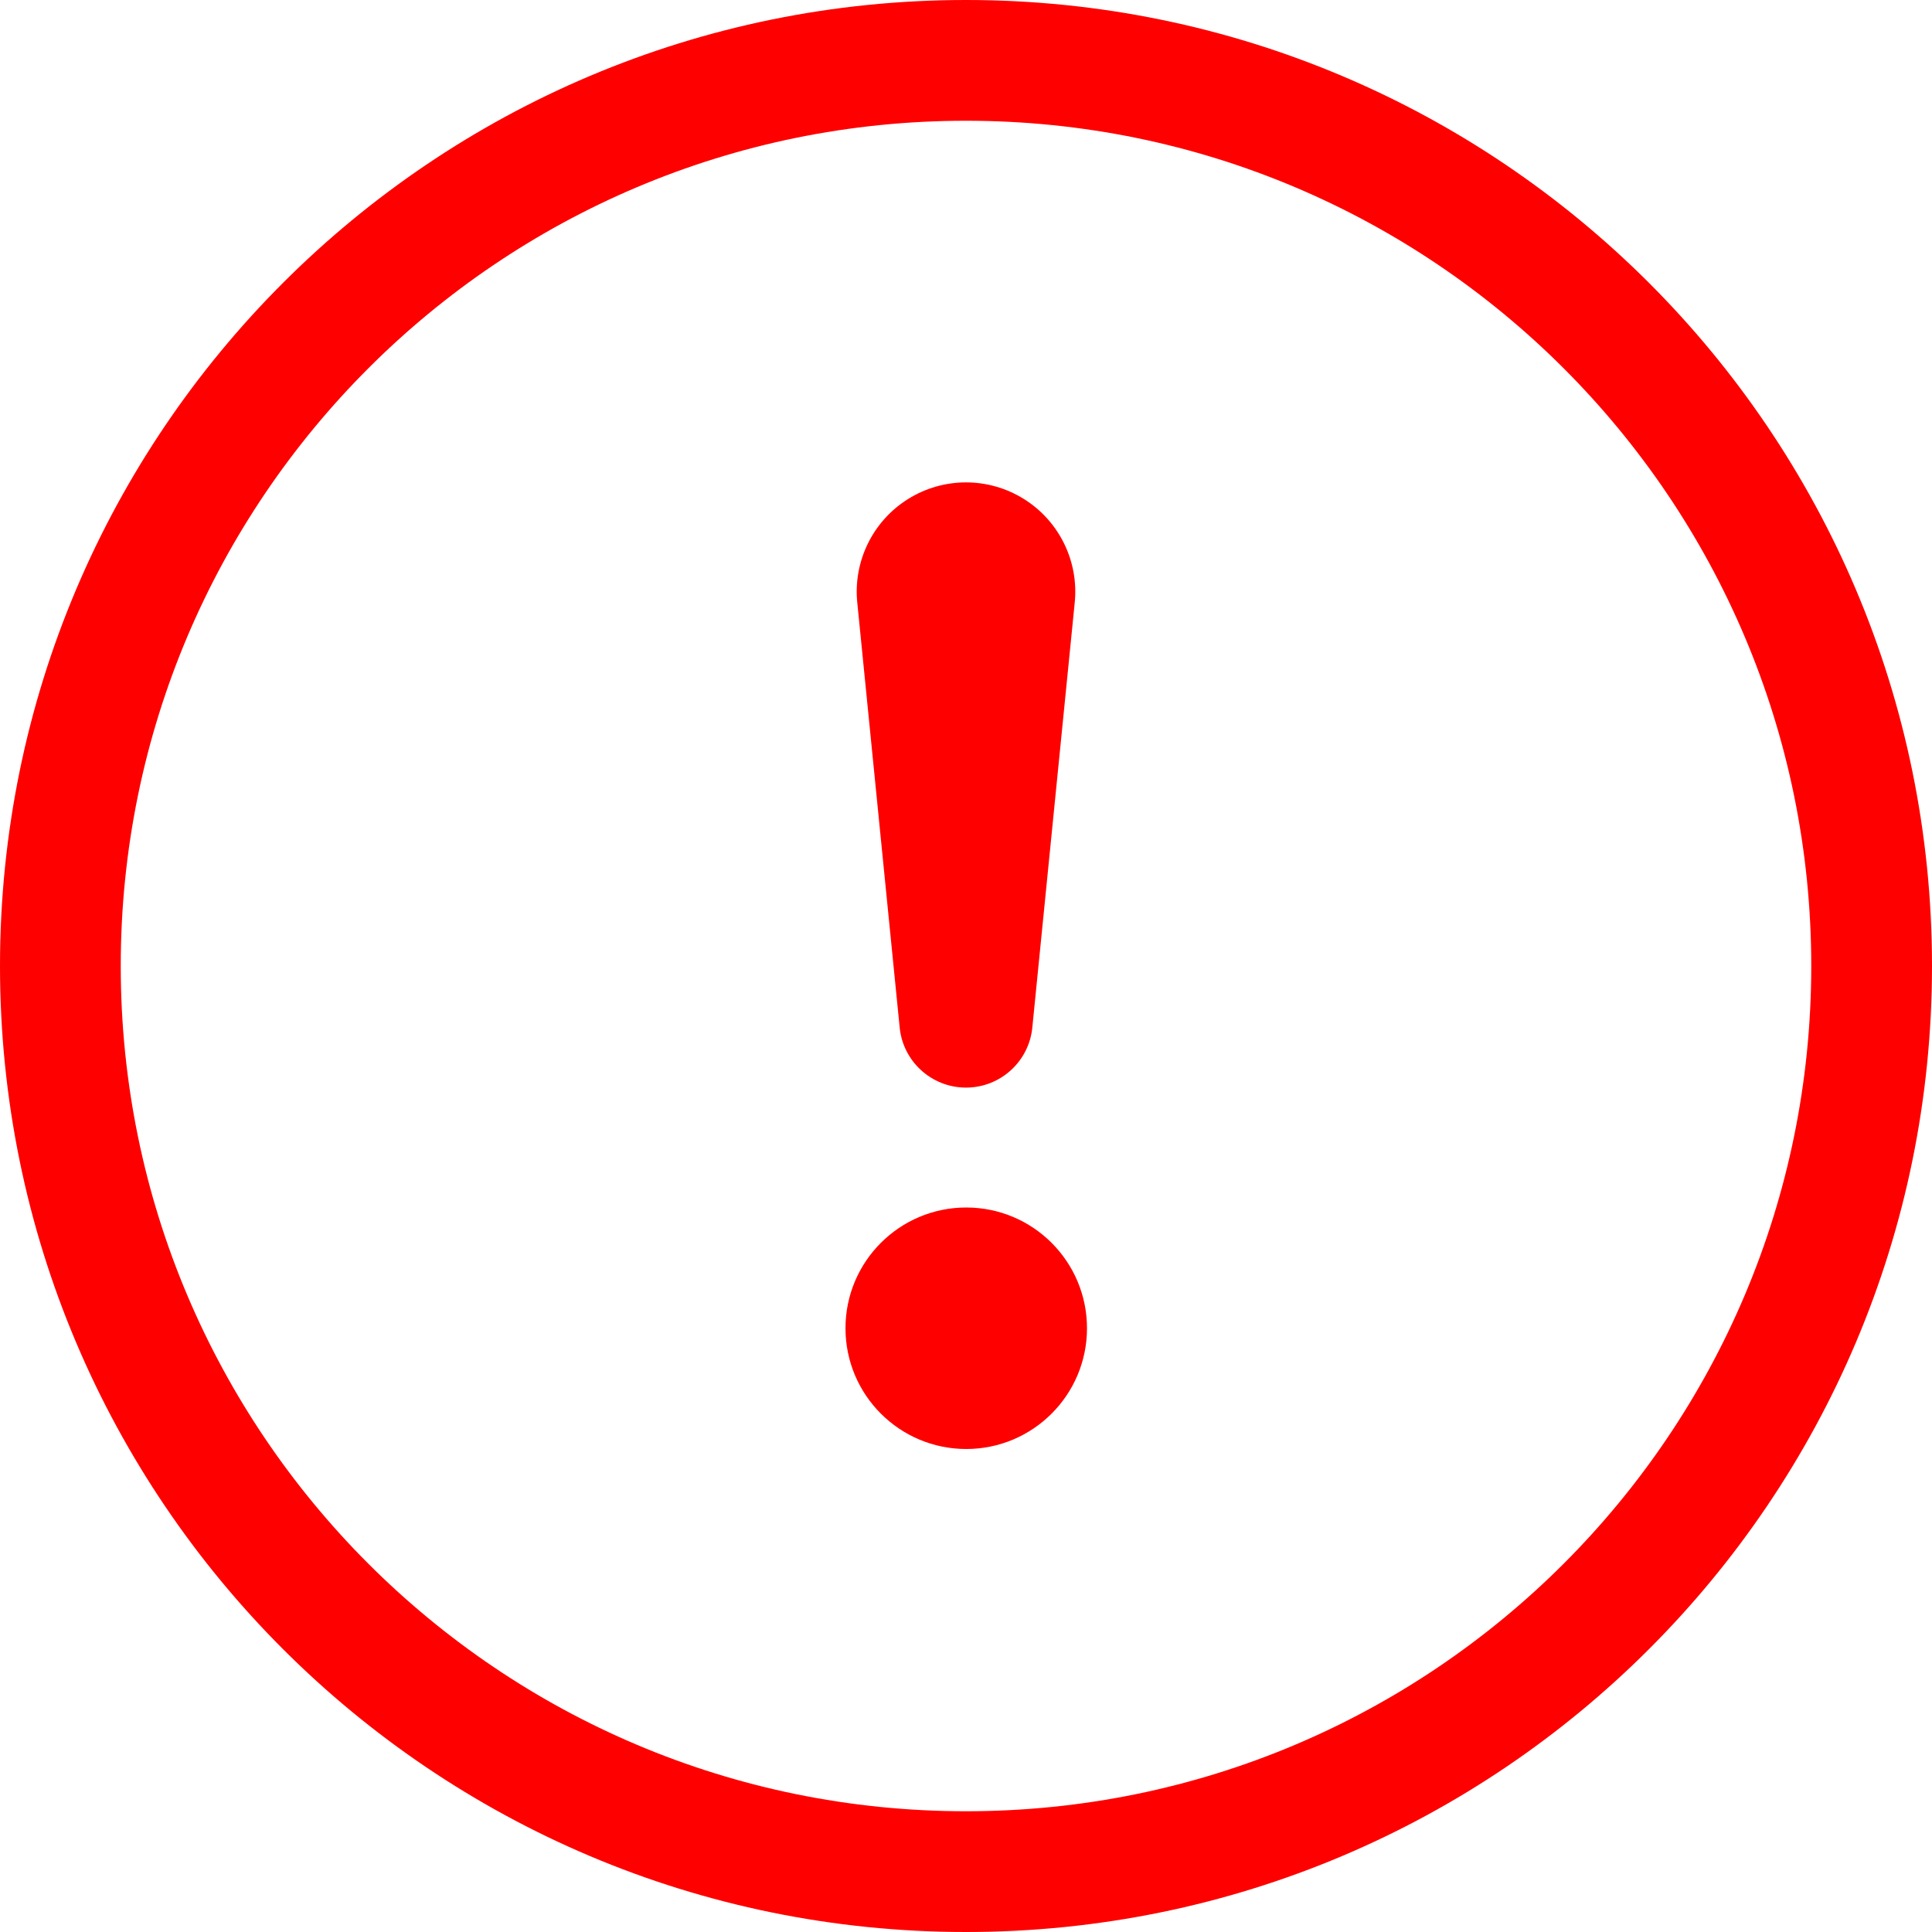
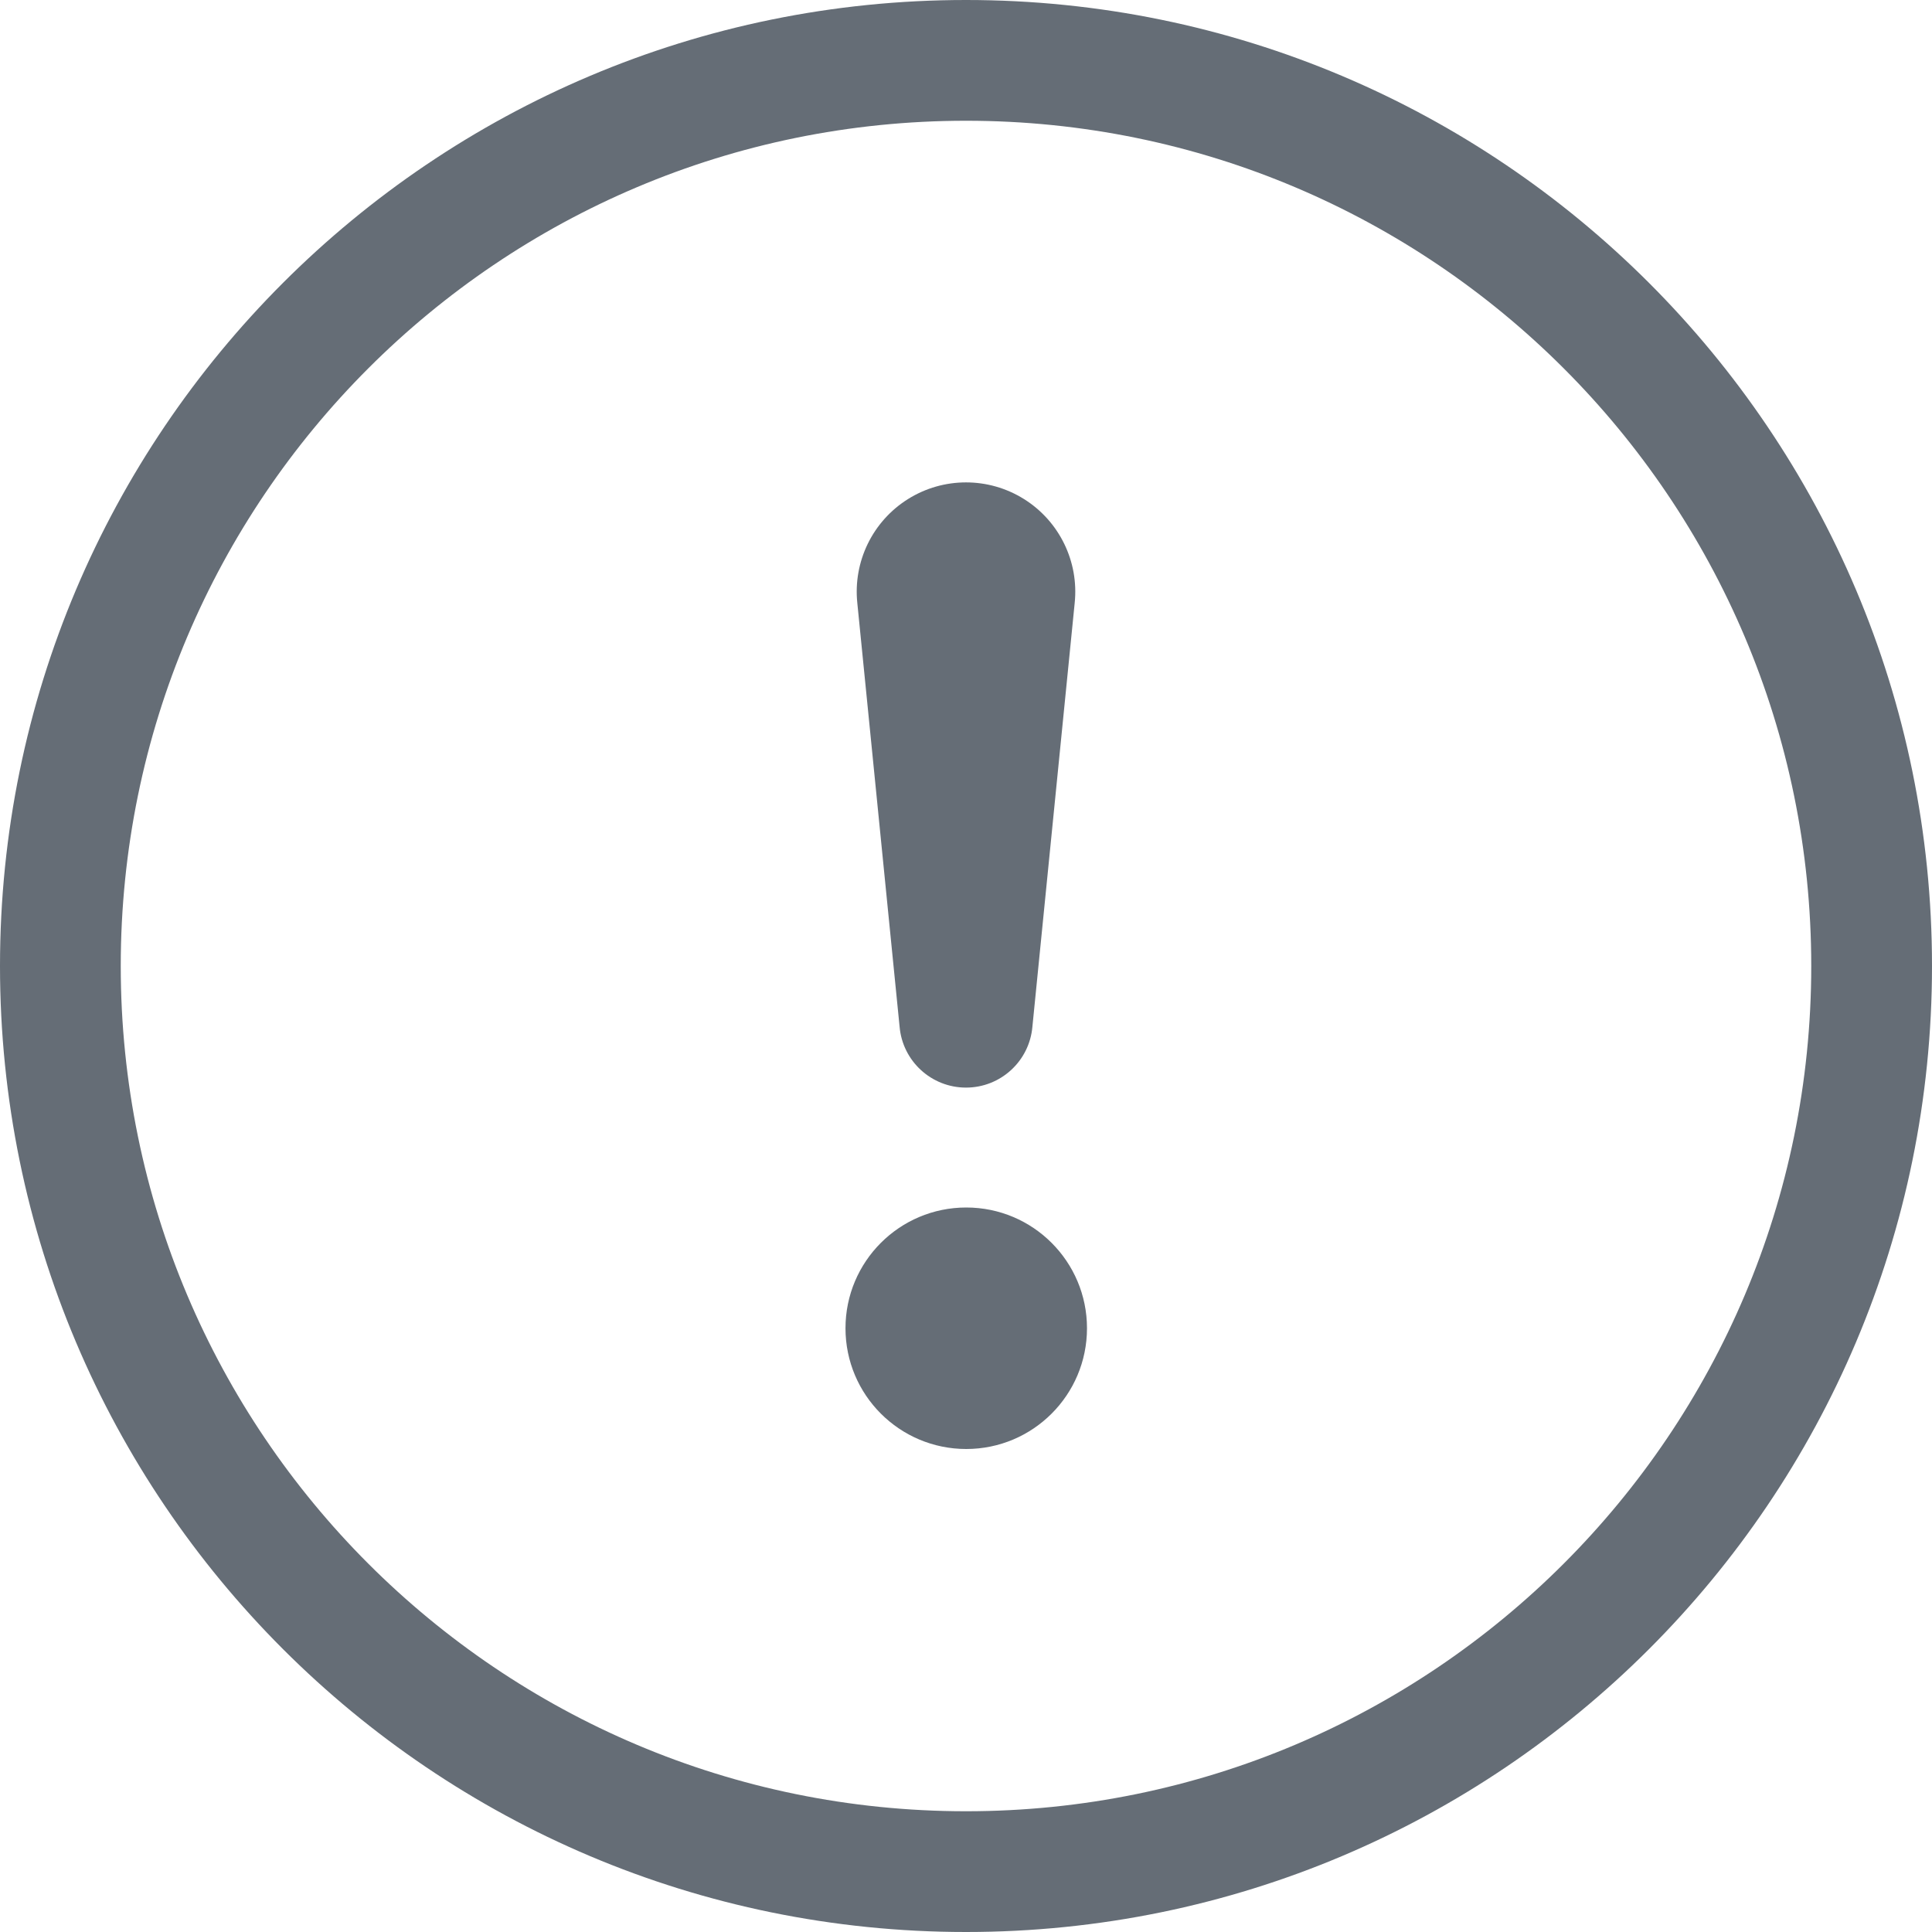
- <svg xmlns="http://www.w3.org/2000/svg" width="16" height="16" fill="#ff0000" class="bi bi-exclamation-circle" viewBox="0 0 16 16">
+ <svg xmlns="http://www.w3.org/2000/svg" width="16" height="16" fill="#656d76" viewBox="0 0 16 16">
  <path d="M8 15A7 7 0 1 1 8 1a7 7 0 0 1 0 14zm0 1A8 8 0 1 0 8 0a8 8 0 0 0 0 16z" />
  <path d="M7.002 11a1 1 0 1 1 2 0 1 1 0 0 1-2 0zM7.1 4.995a.905.905 0 1 1 1.8 0l-.35 3.507a.552.552 0 0 1-1.1 0L7.1 4.995z" />
</svg>
